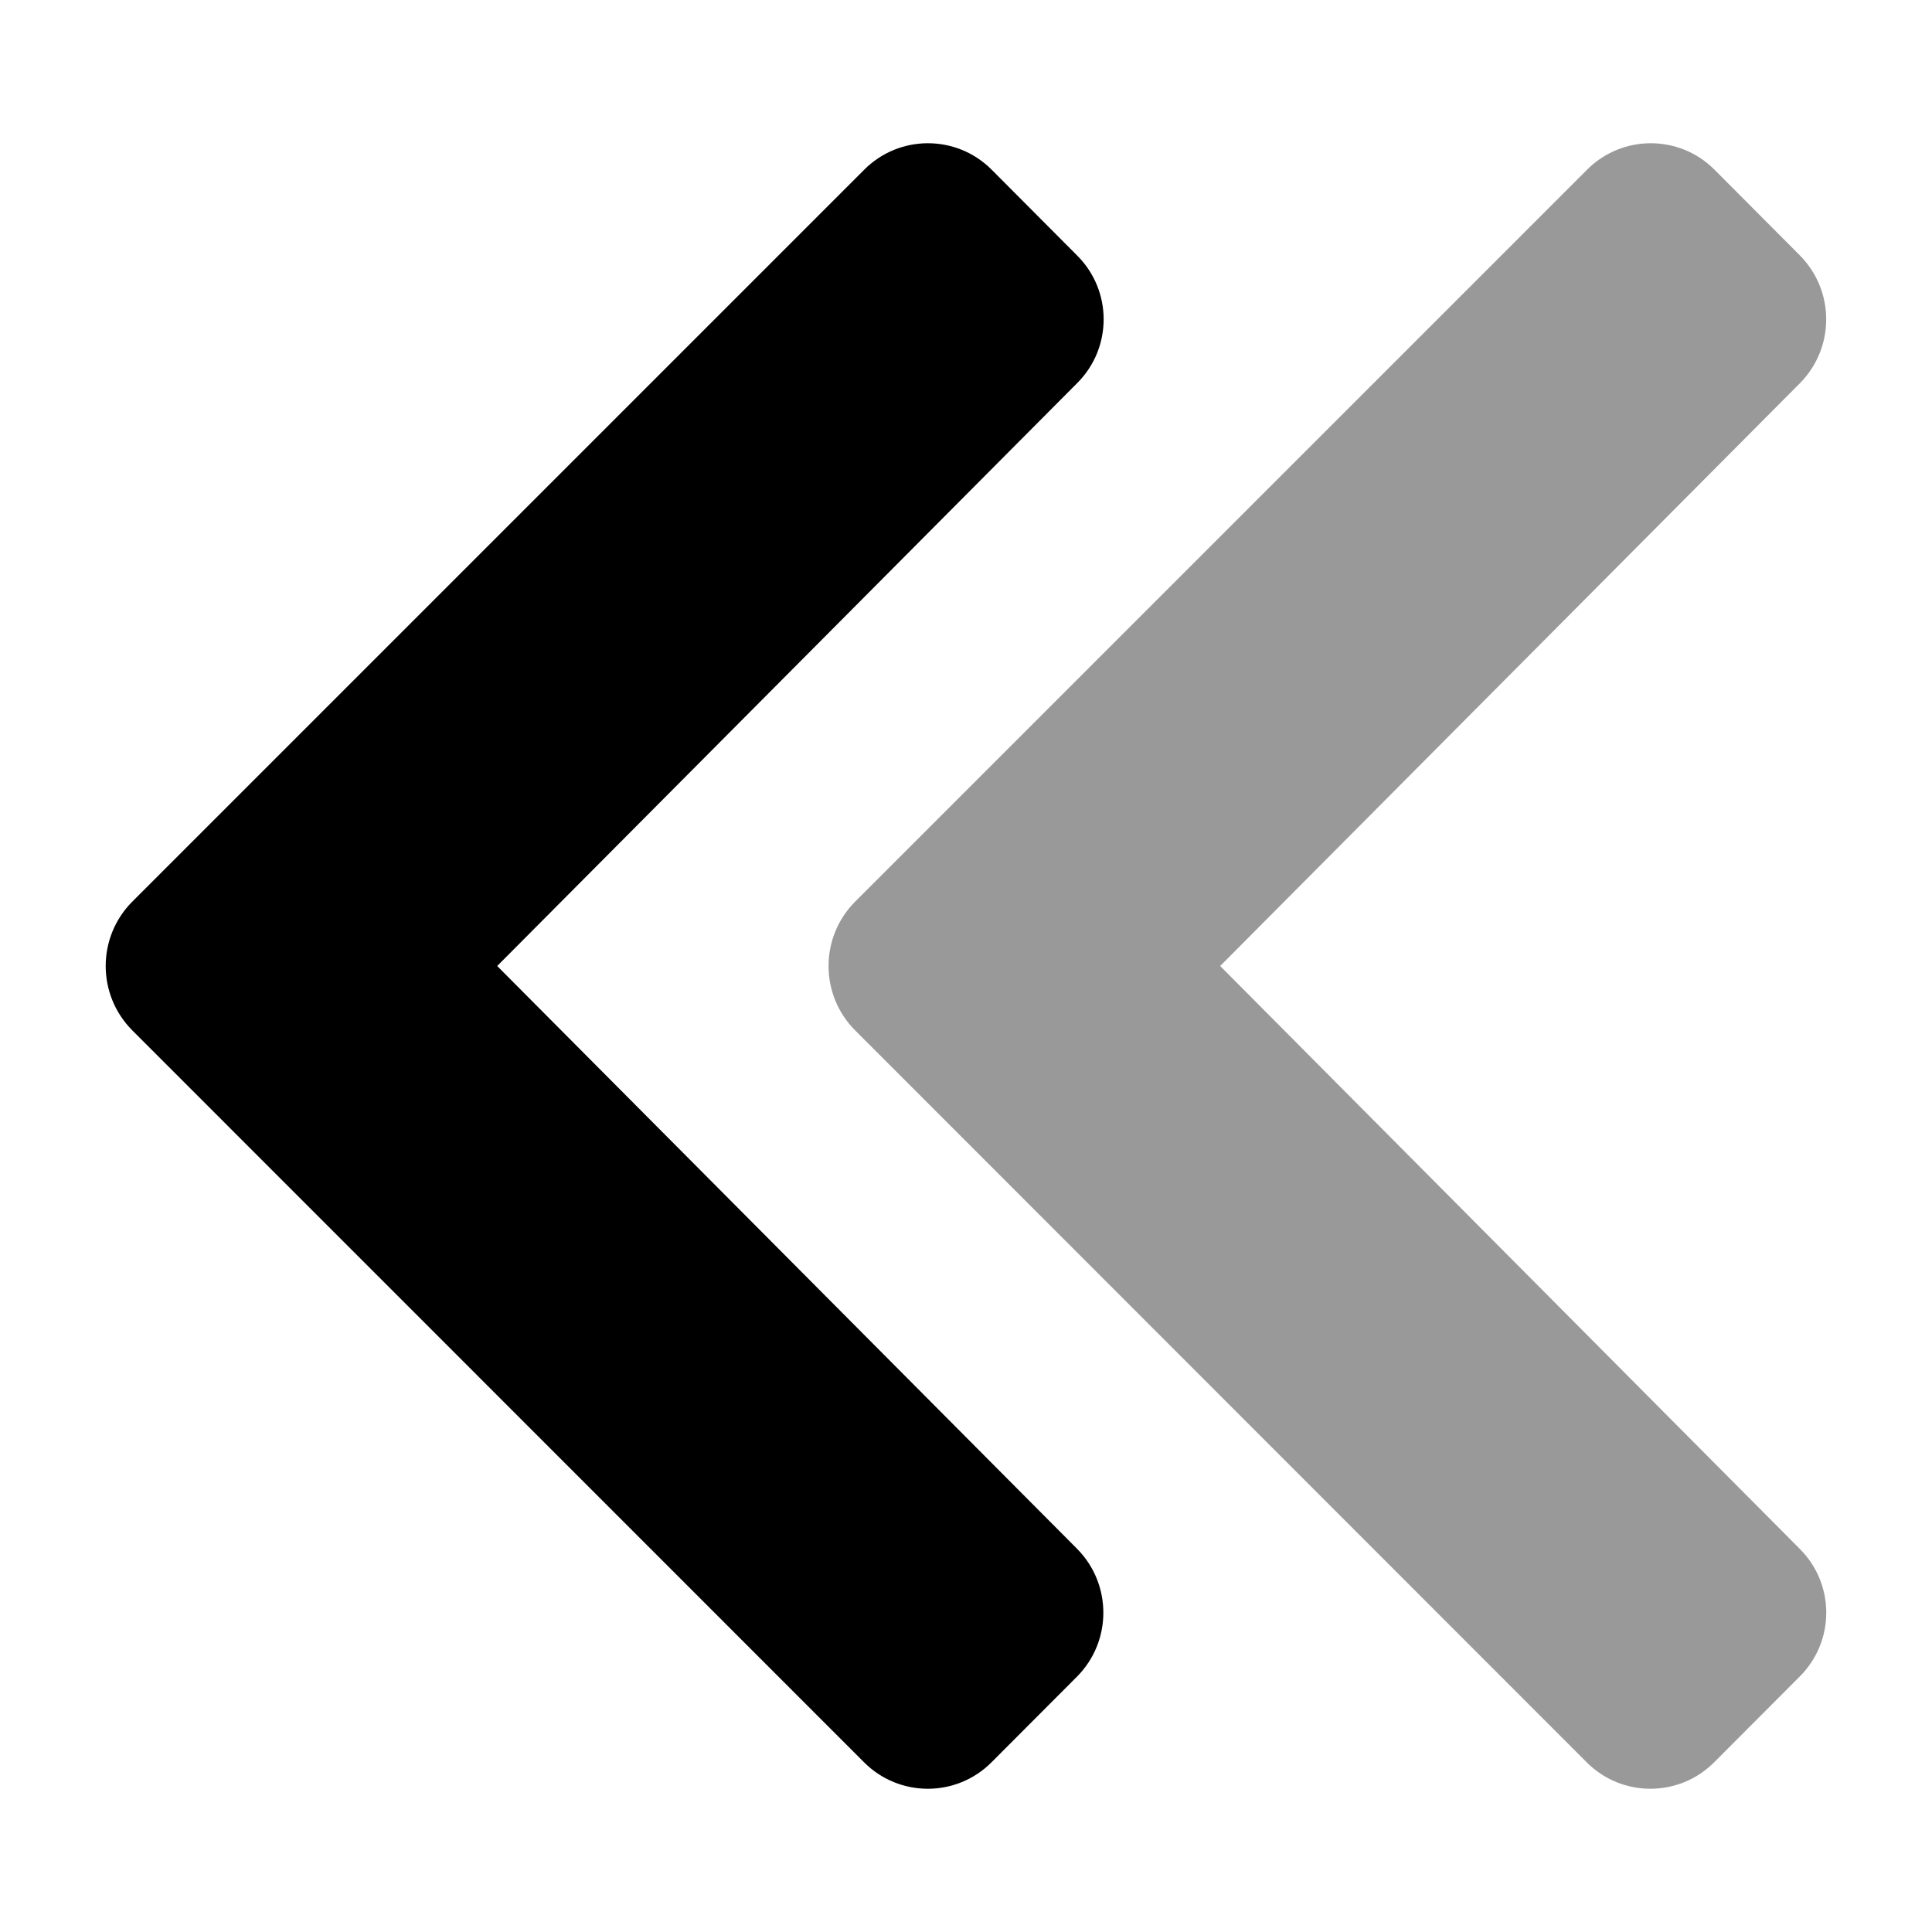
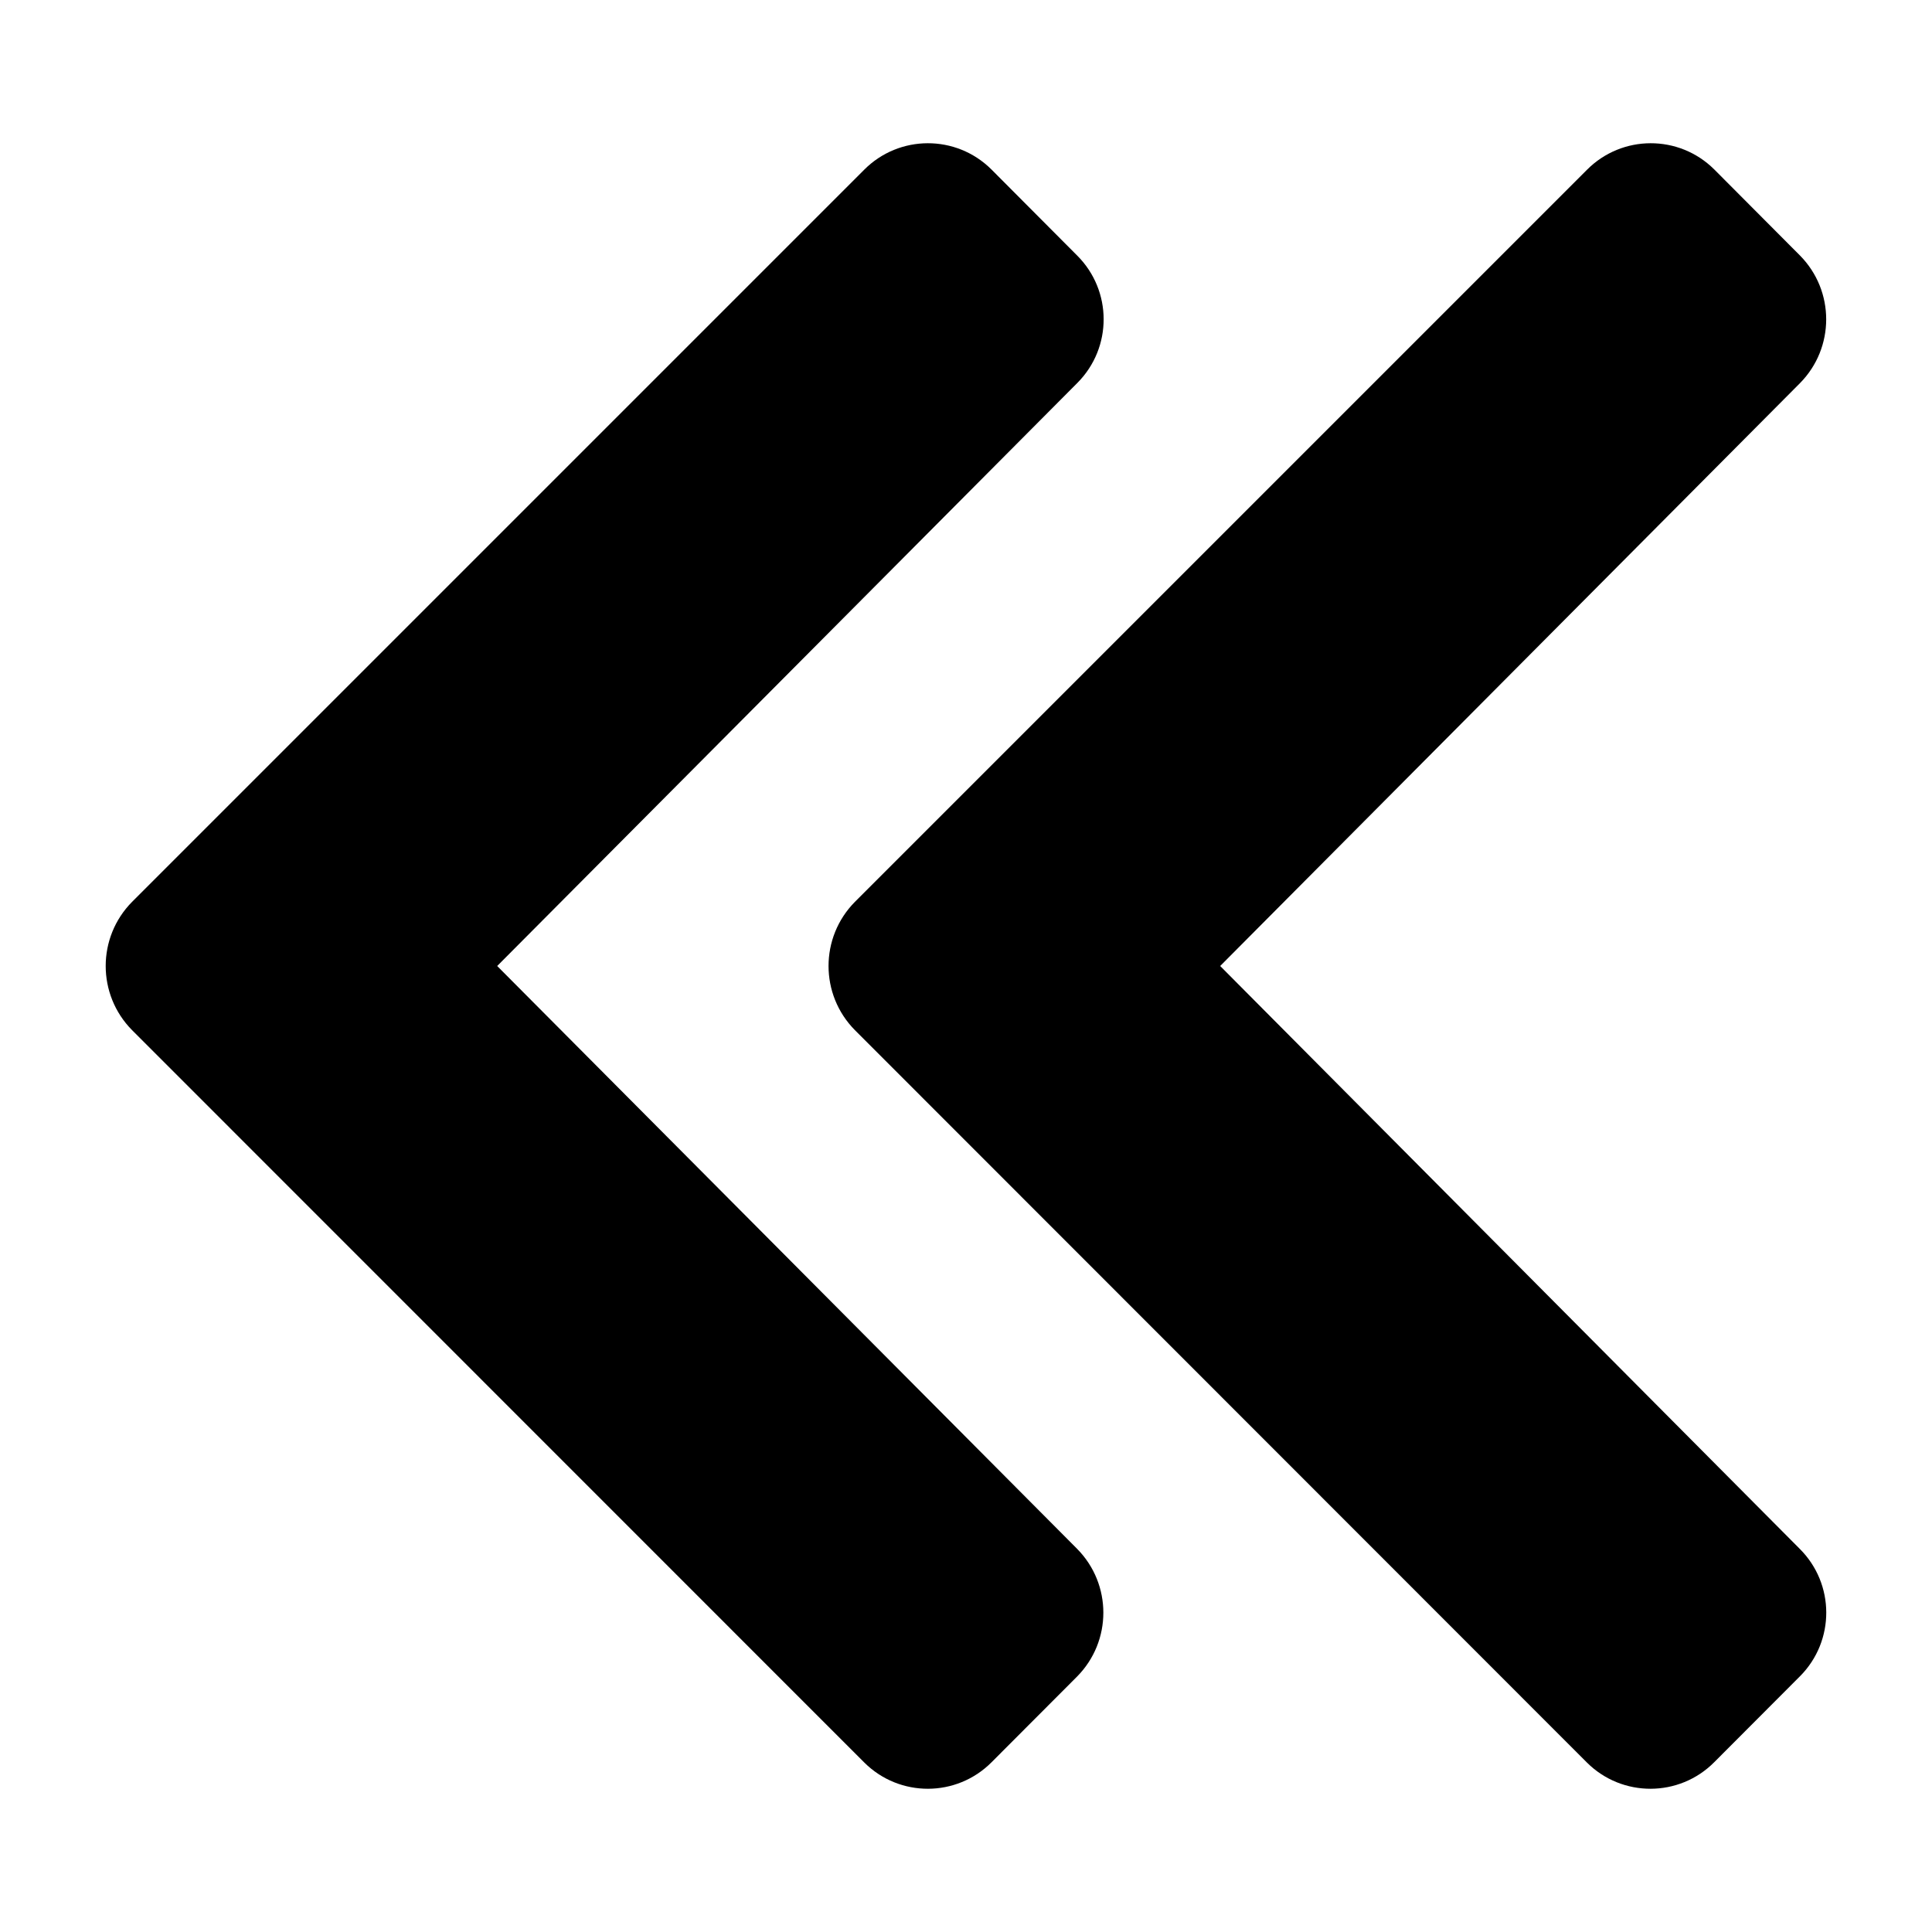
<svg xmlns="http://www.w3.org/2000/svg" viewBox="0 0 512 512">
-   <defs>
-     <style>.fa-secondary{opacity:.4}</style>
-   </defs>
  <path d="M226.56 239l194-194a23.84 23.84 0 0 1 33.73-.1l.1.1L477 67.7a24.06 24.06 0 0 1 0 33.85L323.36 256l153.58 154.45a23.87 23.87 0 0 1 .1 33.75l-.1.1-22.65 22.7a23.84 23.84 0 0 1-33.73.1l-.1-.1-193.9-194a24.17 24.17 0 0 1 0-34z" class="fa-secondary" />
-   <path d="M35 239L229 45a23.84 23.84 0 0 1 33.73-.1l.1.1 22.61 22.7a23.87 23.87 0 0 1 .1 33.75l-.1.1L131.76 256l153.68 154.45a24.06 24.06 0 0 1 0 33.85L262.79 467a23.84 23.84 0 0 1-33.73.1l-.1-.1L35 273a24.17 24.17 0 0 1 0-34z" class="fa-primary" />
+   <path d="M35 239L229 45a23.84 23.84 0 0 1 33.73-.1l.1.1 22.61 22.7a23.87 23.87 0 0 1 .1 33.75l-.1.1L131.76 256l153.68 154.45a24.06 24.06 0 0 1 0 33.85L262.79 467a23.84 23.84 0 0 1-33.73.1l-.1-.1L35 273a24.17 24.17 0 0 1 0-34z" />
</svg>
